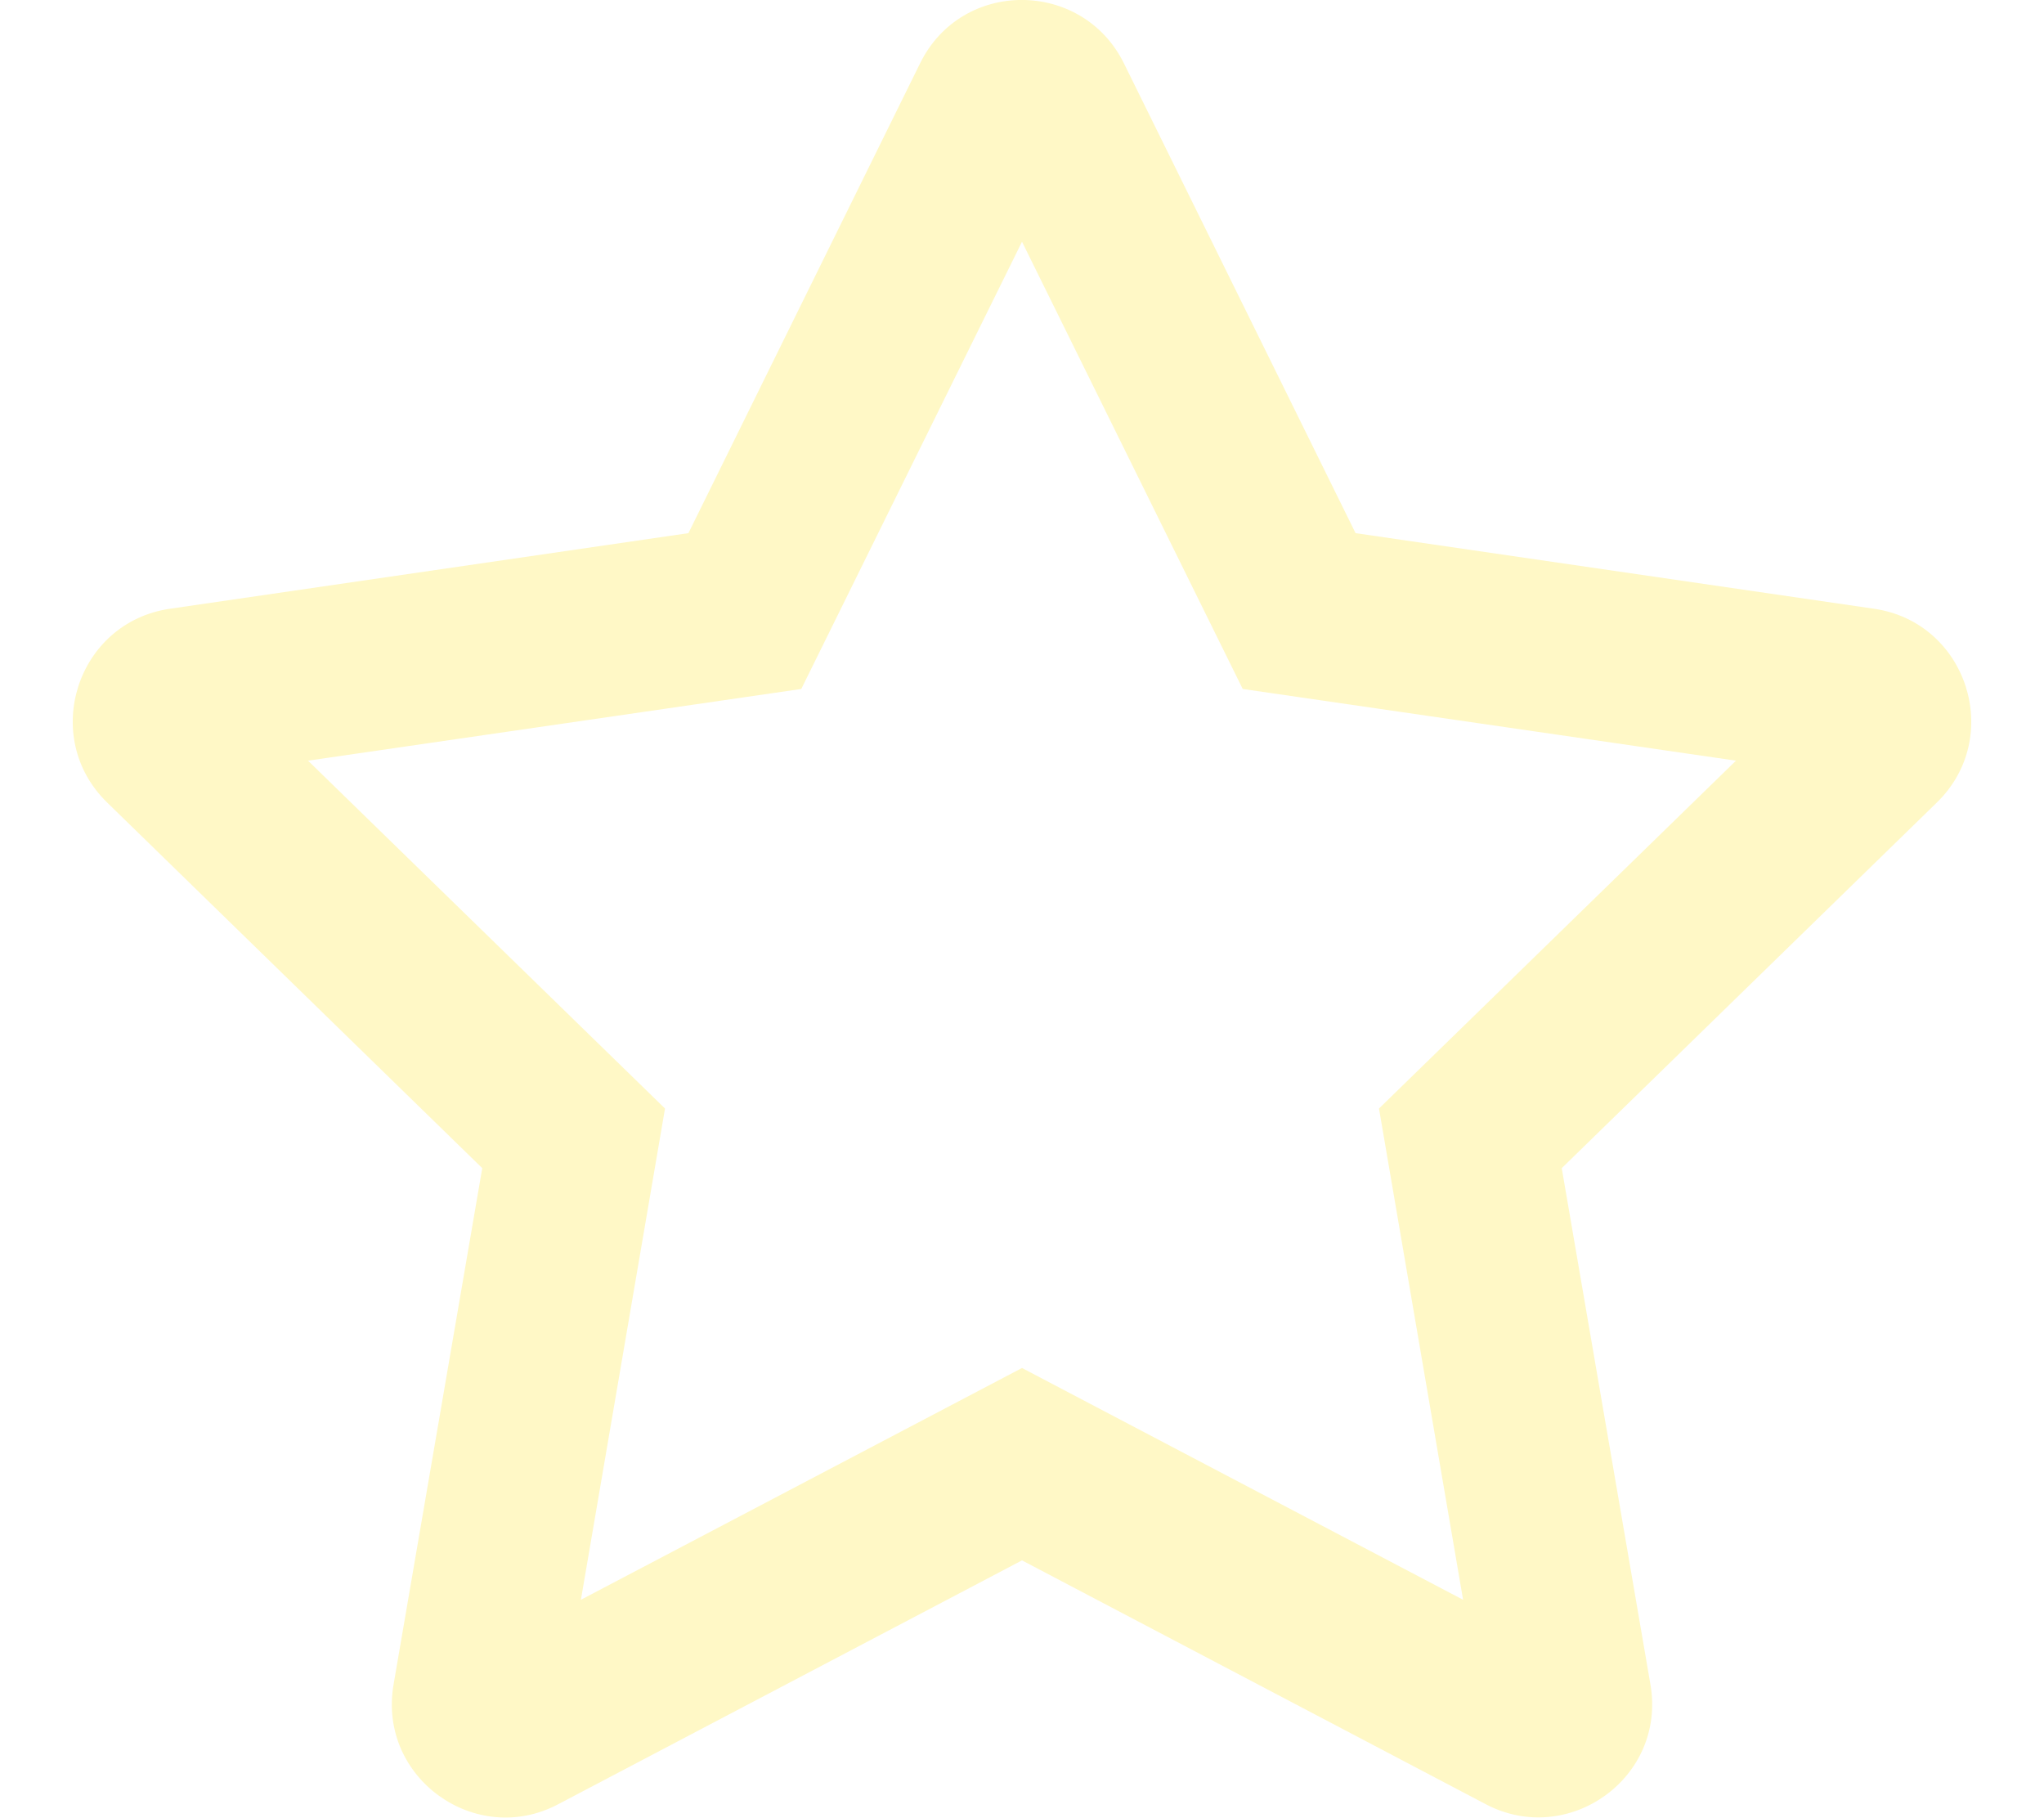
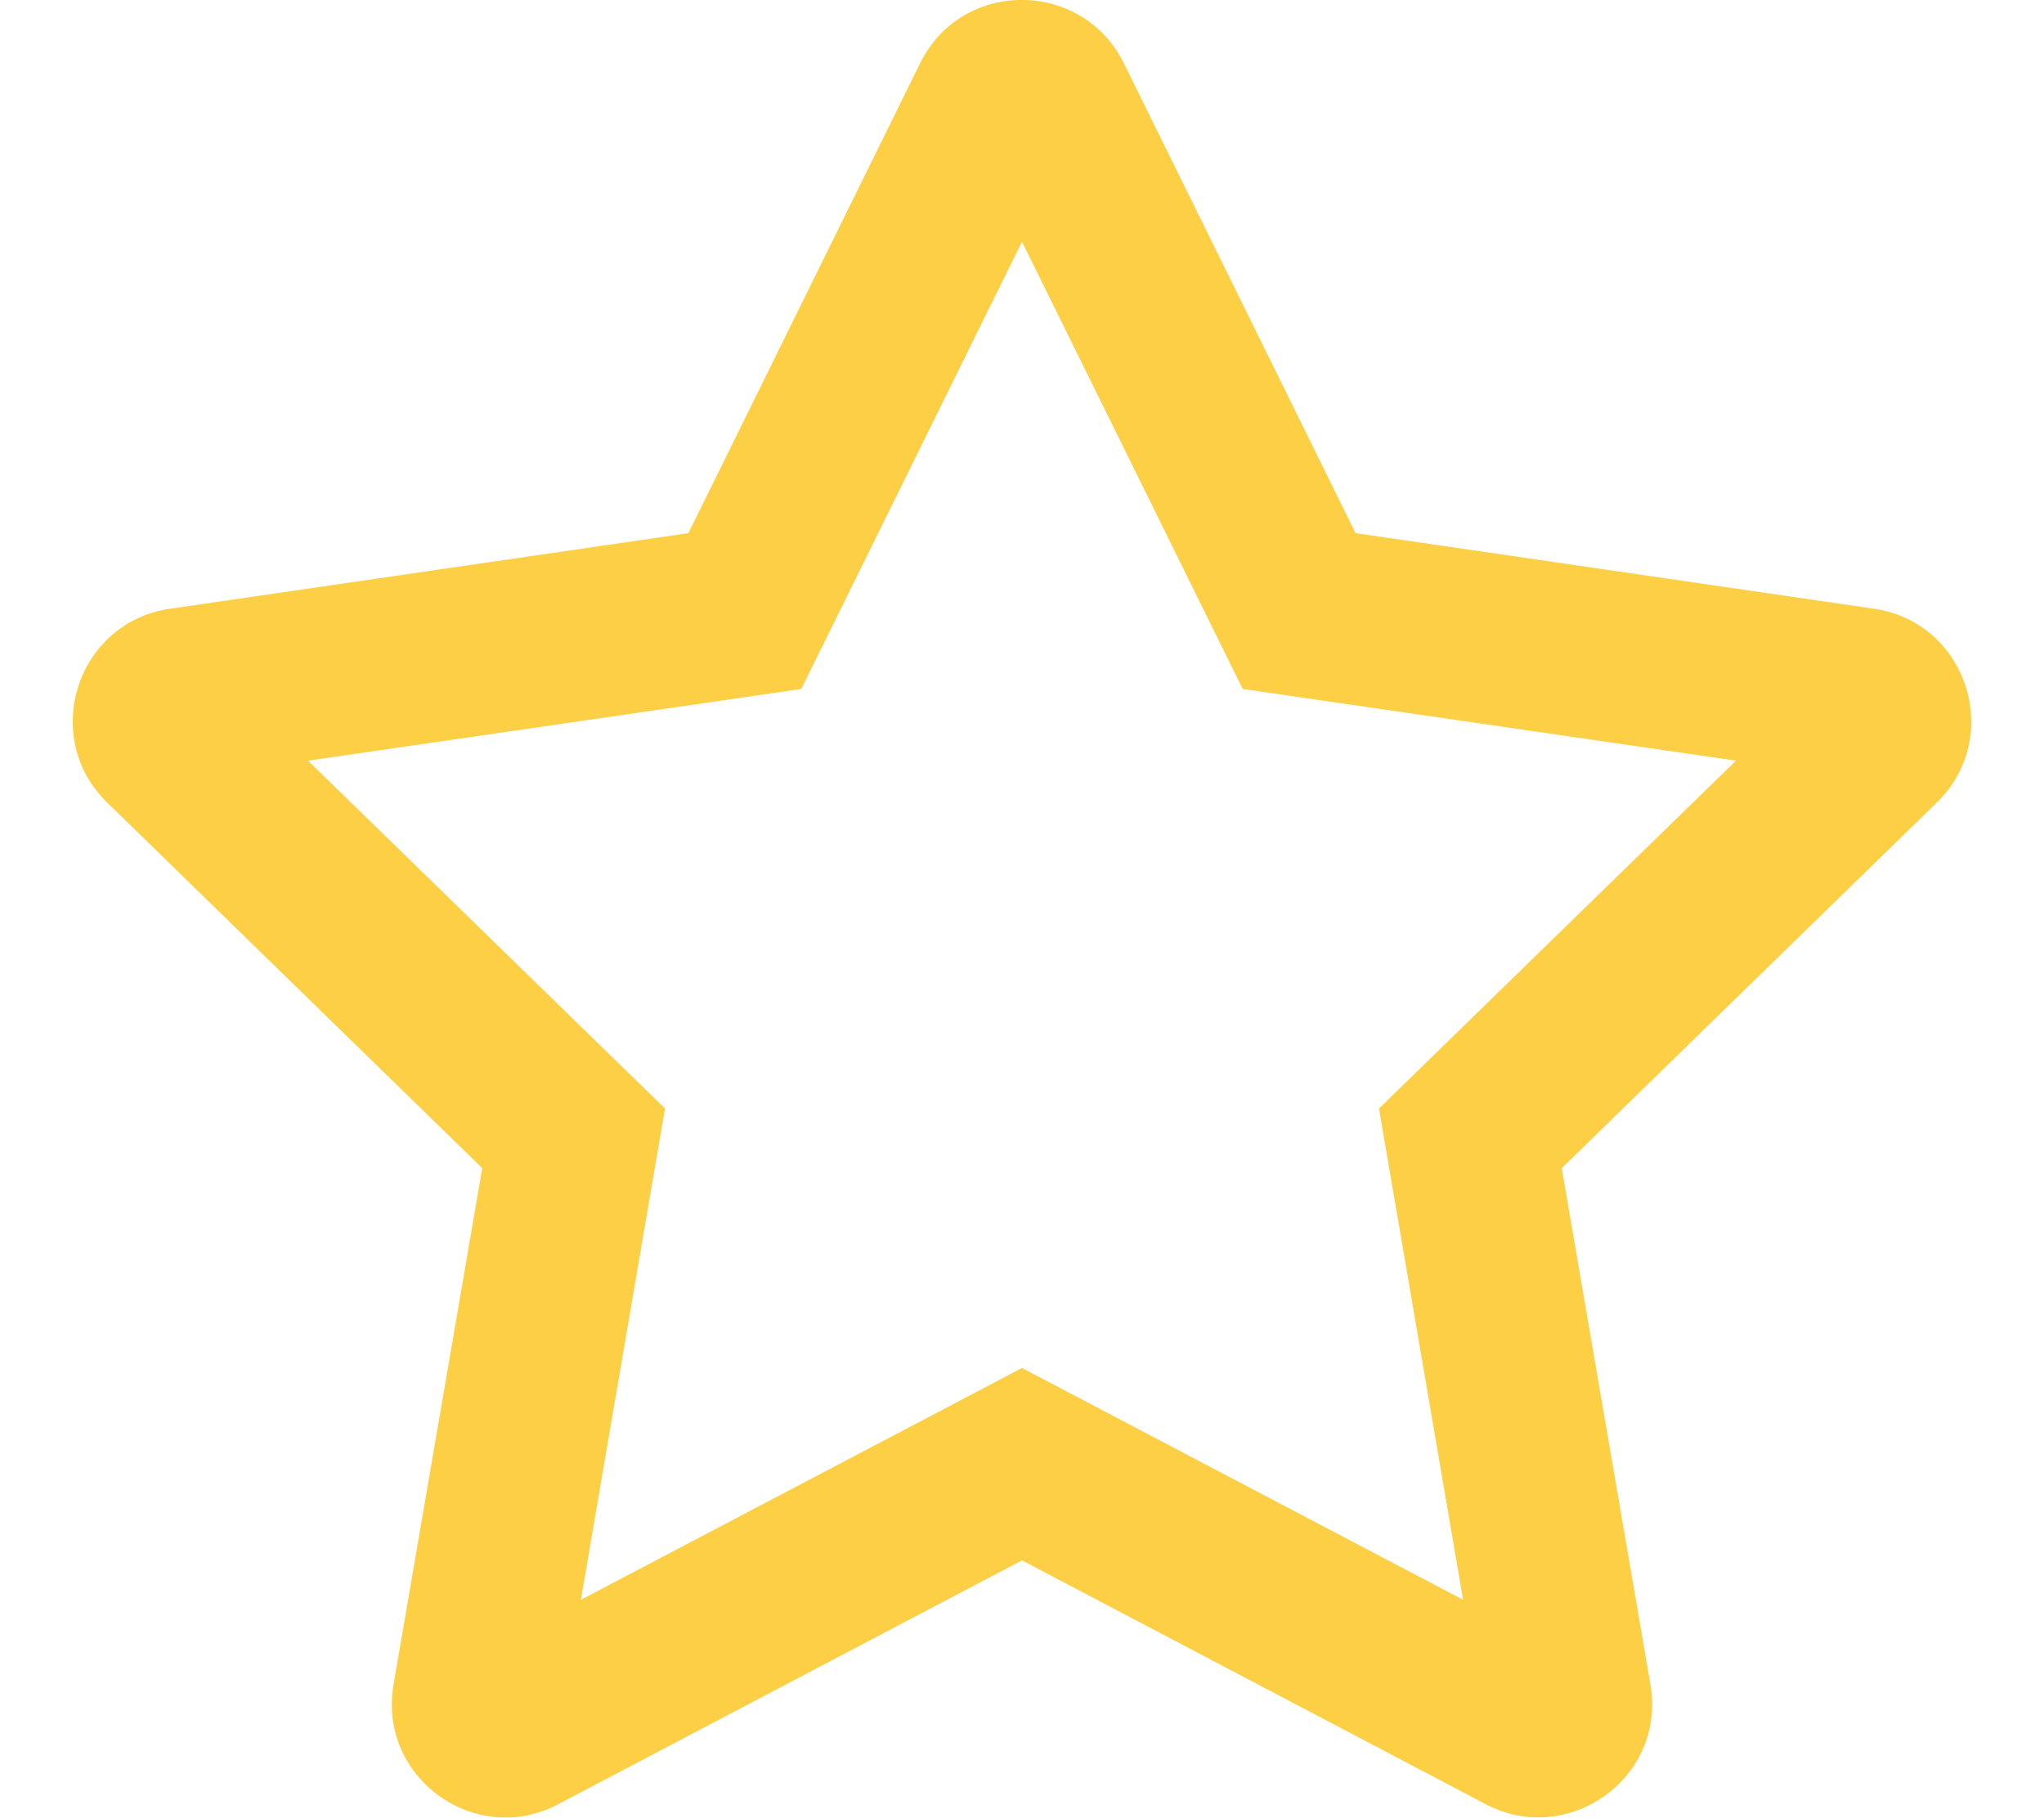
- <svg xmlns="http://www.w3.org/2000/svg" aria-hidden="true" color="#fff8c6" focusable="false" data-prefix="far" data-icon="star" class="svg-inline--fa fa-star fa-w-18" role="img" viewBox="0 0 576 512">
+ <svg xmlns="http://www.w3.org/2000/svg" aria-hidden="true" color="#fdcf45" focusable="false" data-prefix="far" data-icon="star" class="svg-inline--fa fa-star fa-w-18" role="image" viewBox="0 0 576 512">
  <path fill="currentColor" d="M528.1 171.5L382 150.2 316.7 17.8c-11.7-23.6-45.6-23.9-57.4 0L194 150.2 47.9 171.5c-26.2 3.8-36.7 36.1-17.7 54.6l105.7 103-25 145.5c-4.5 26.3 23.2 46 46.4 33.7L288 439.6l130.7 68.7c23.2 12.2 50.9-7.4 46.4-33.7l-25-145.5 105.7-103c19-18.5 8.5-50.8-17.7-54.6zM388.6 312.3l23.7 138.4L288 385.4l-124.3 65.3 23.7-138.4-100.6-98 139-20.2 62.2-126 62.2 126 139 20.2-100.6 98z" />
</svg>
